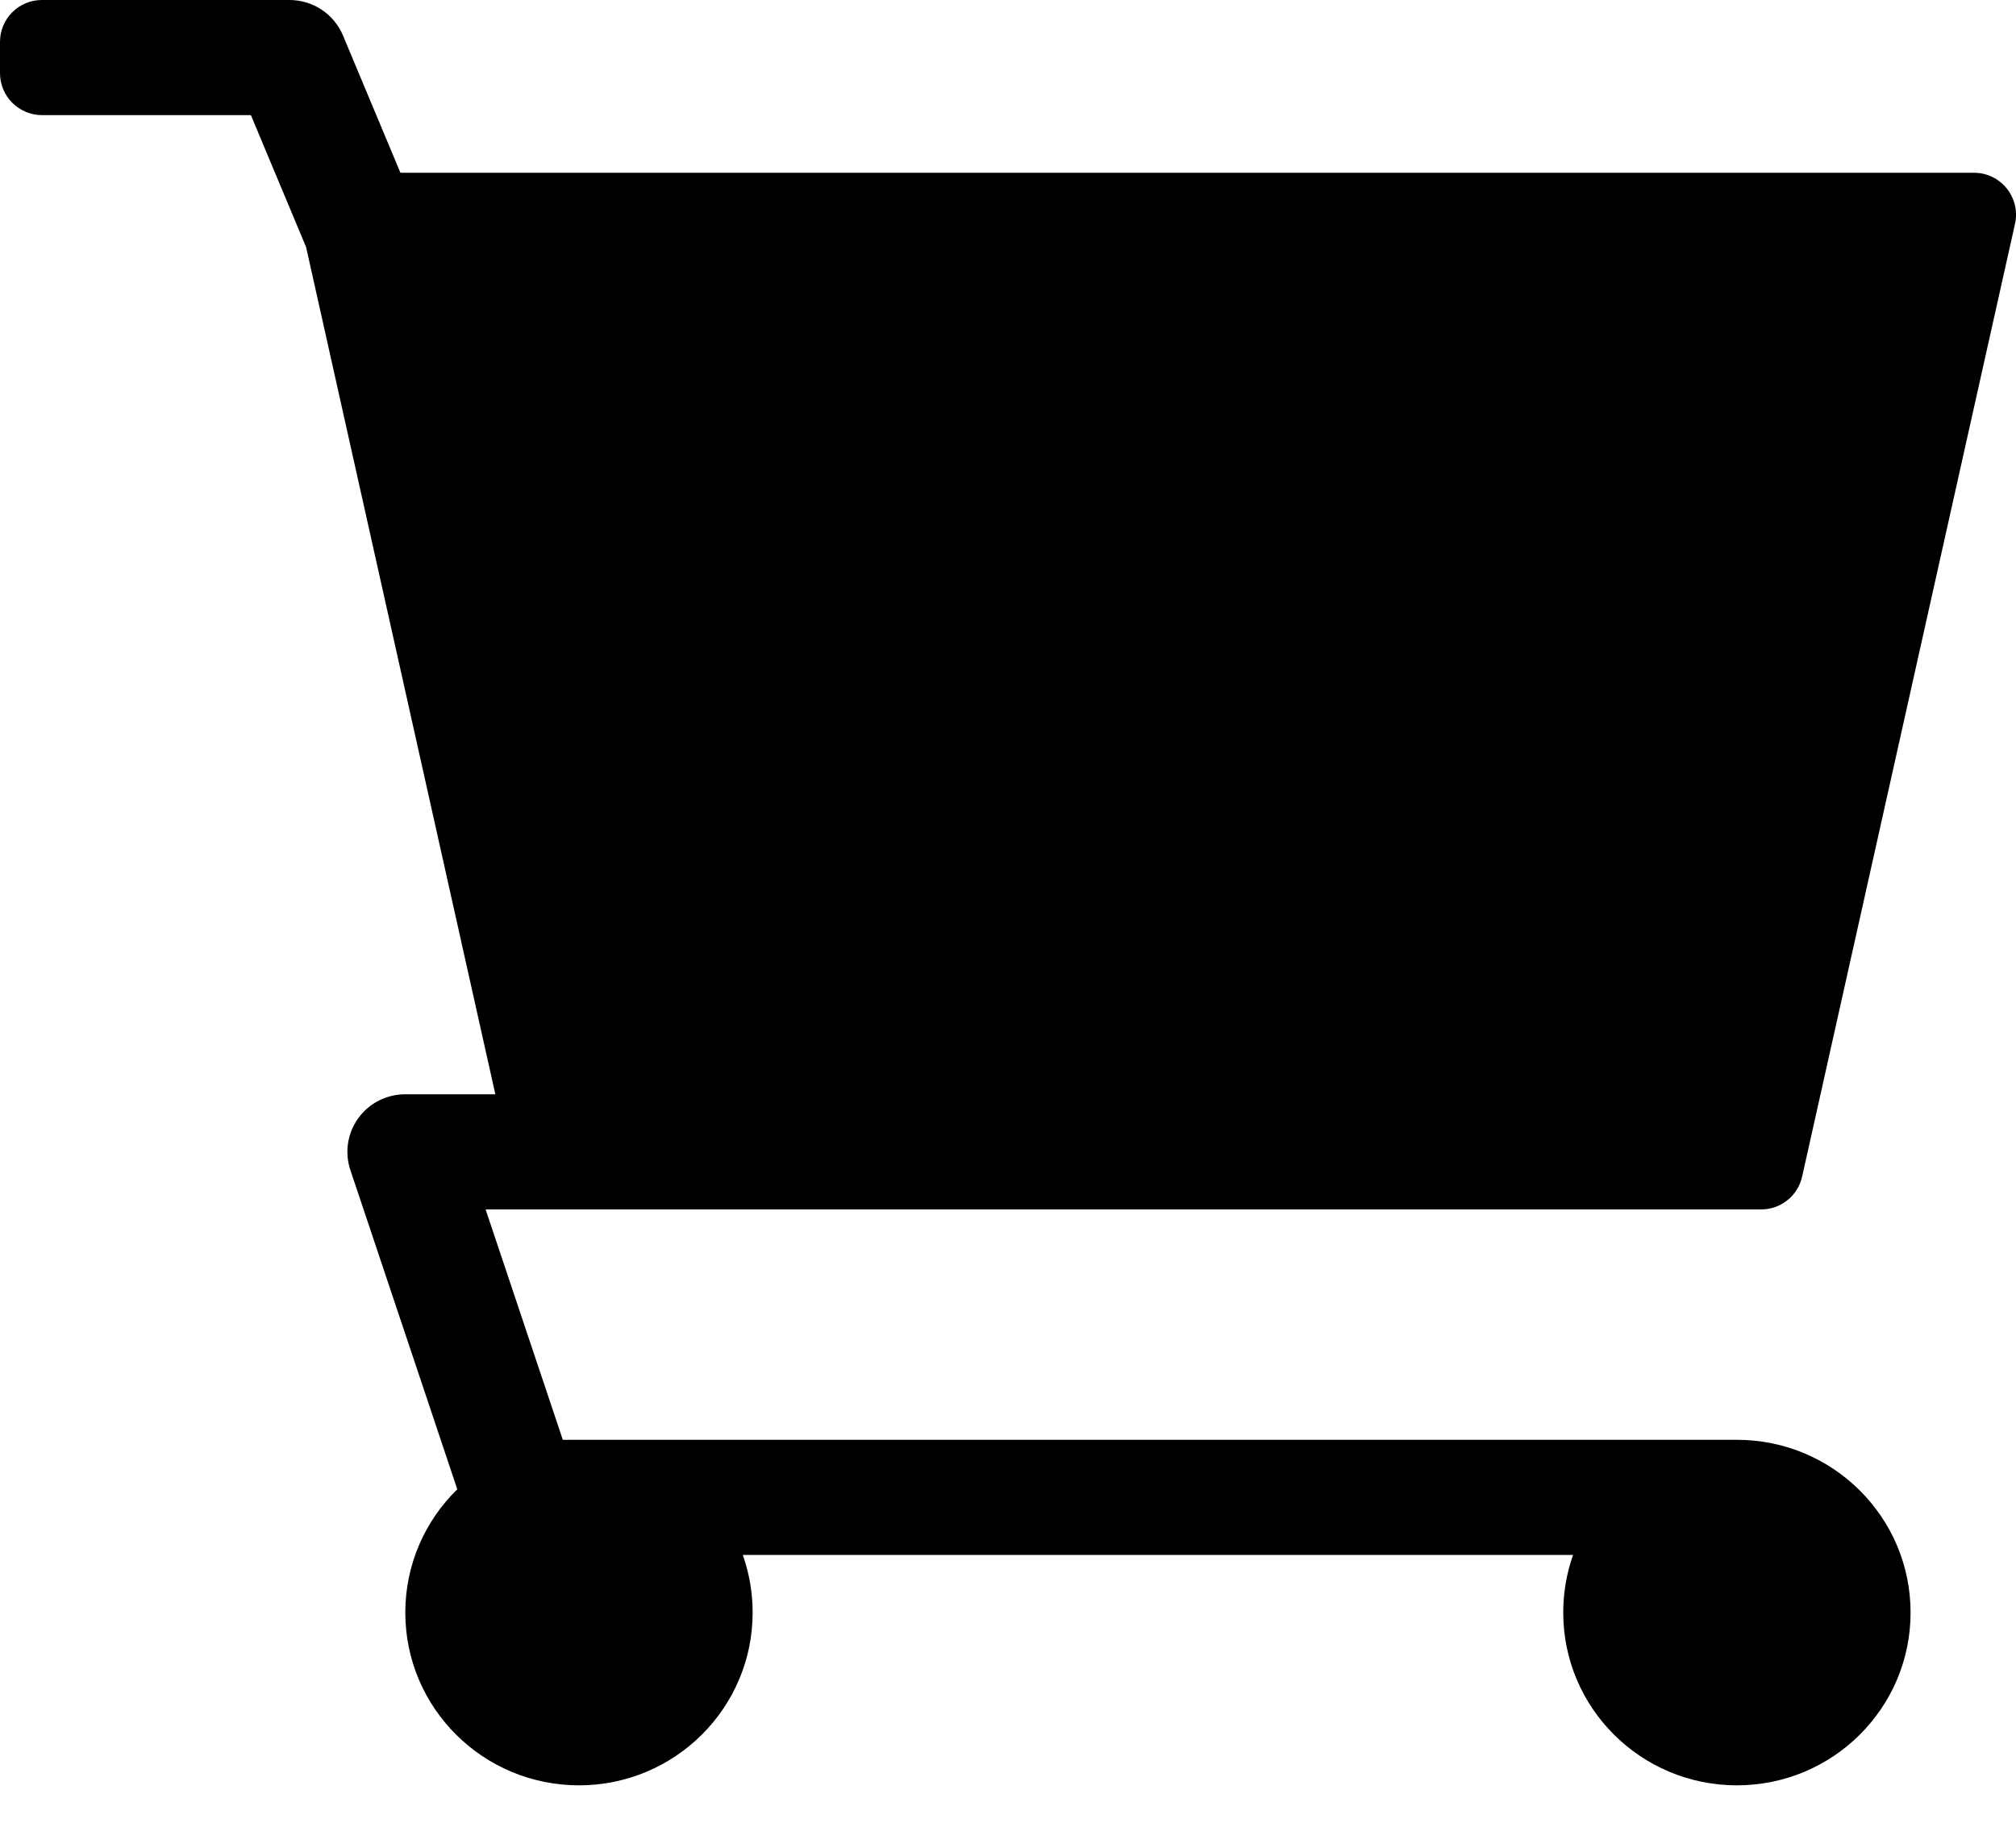
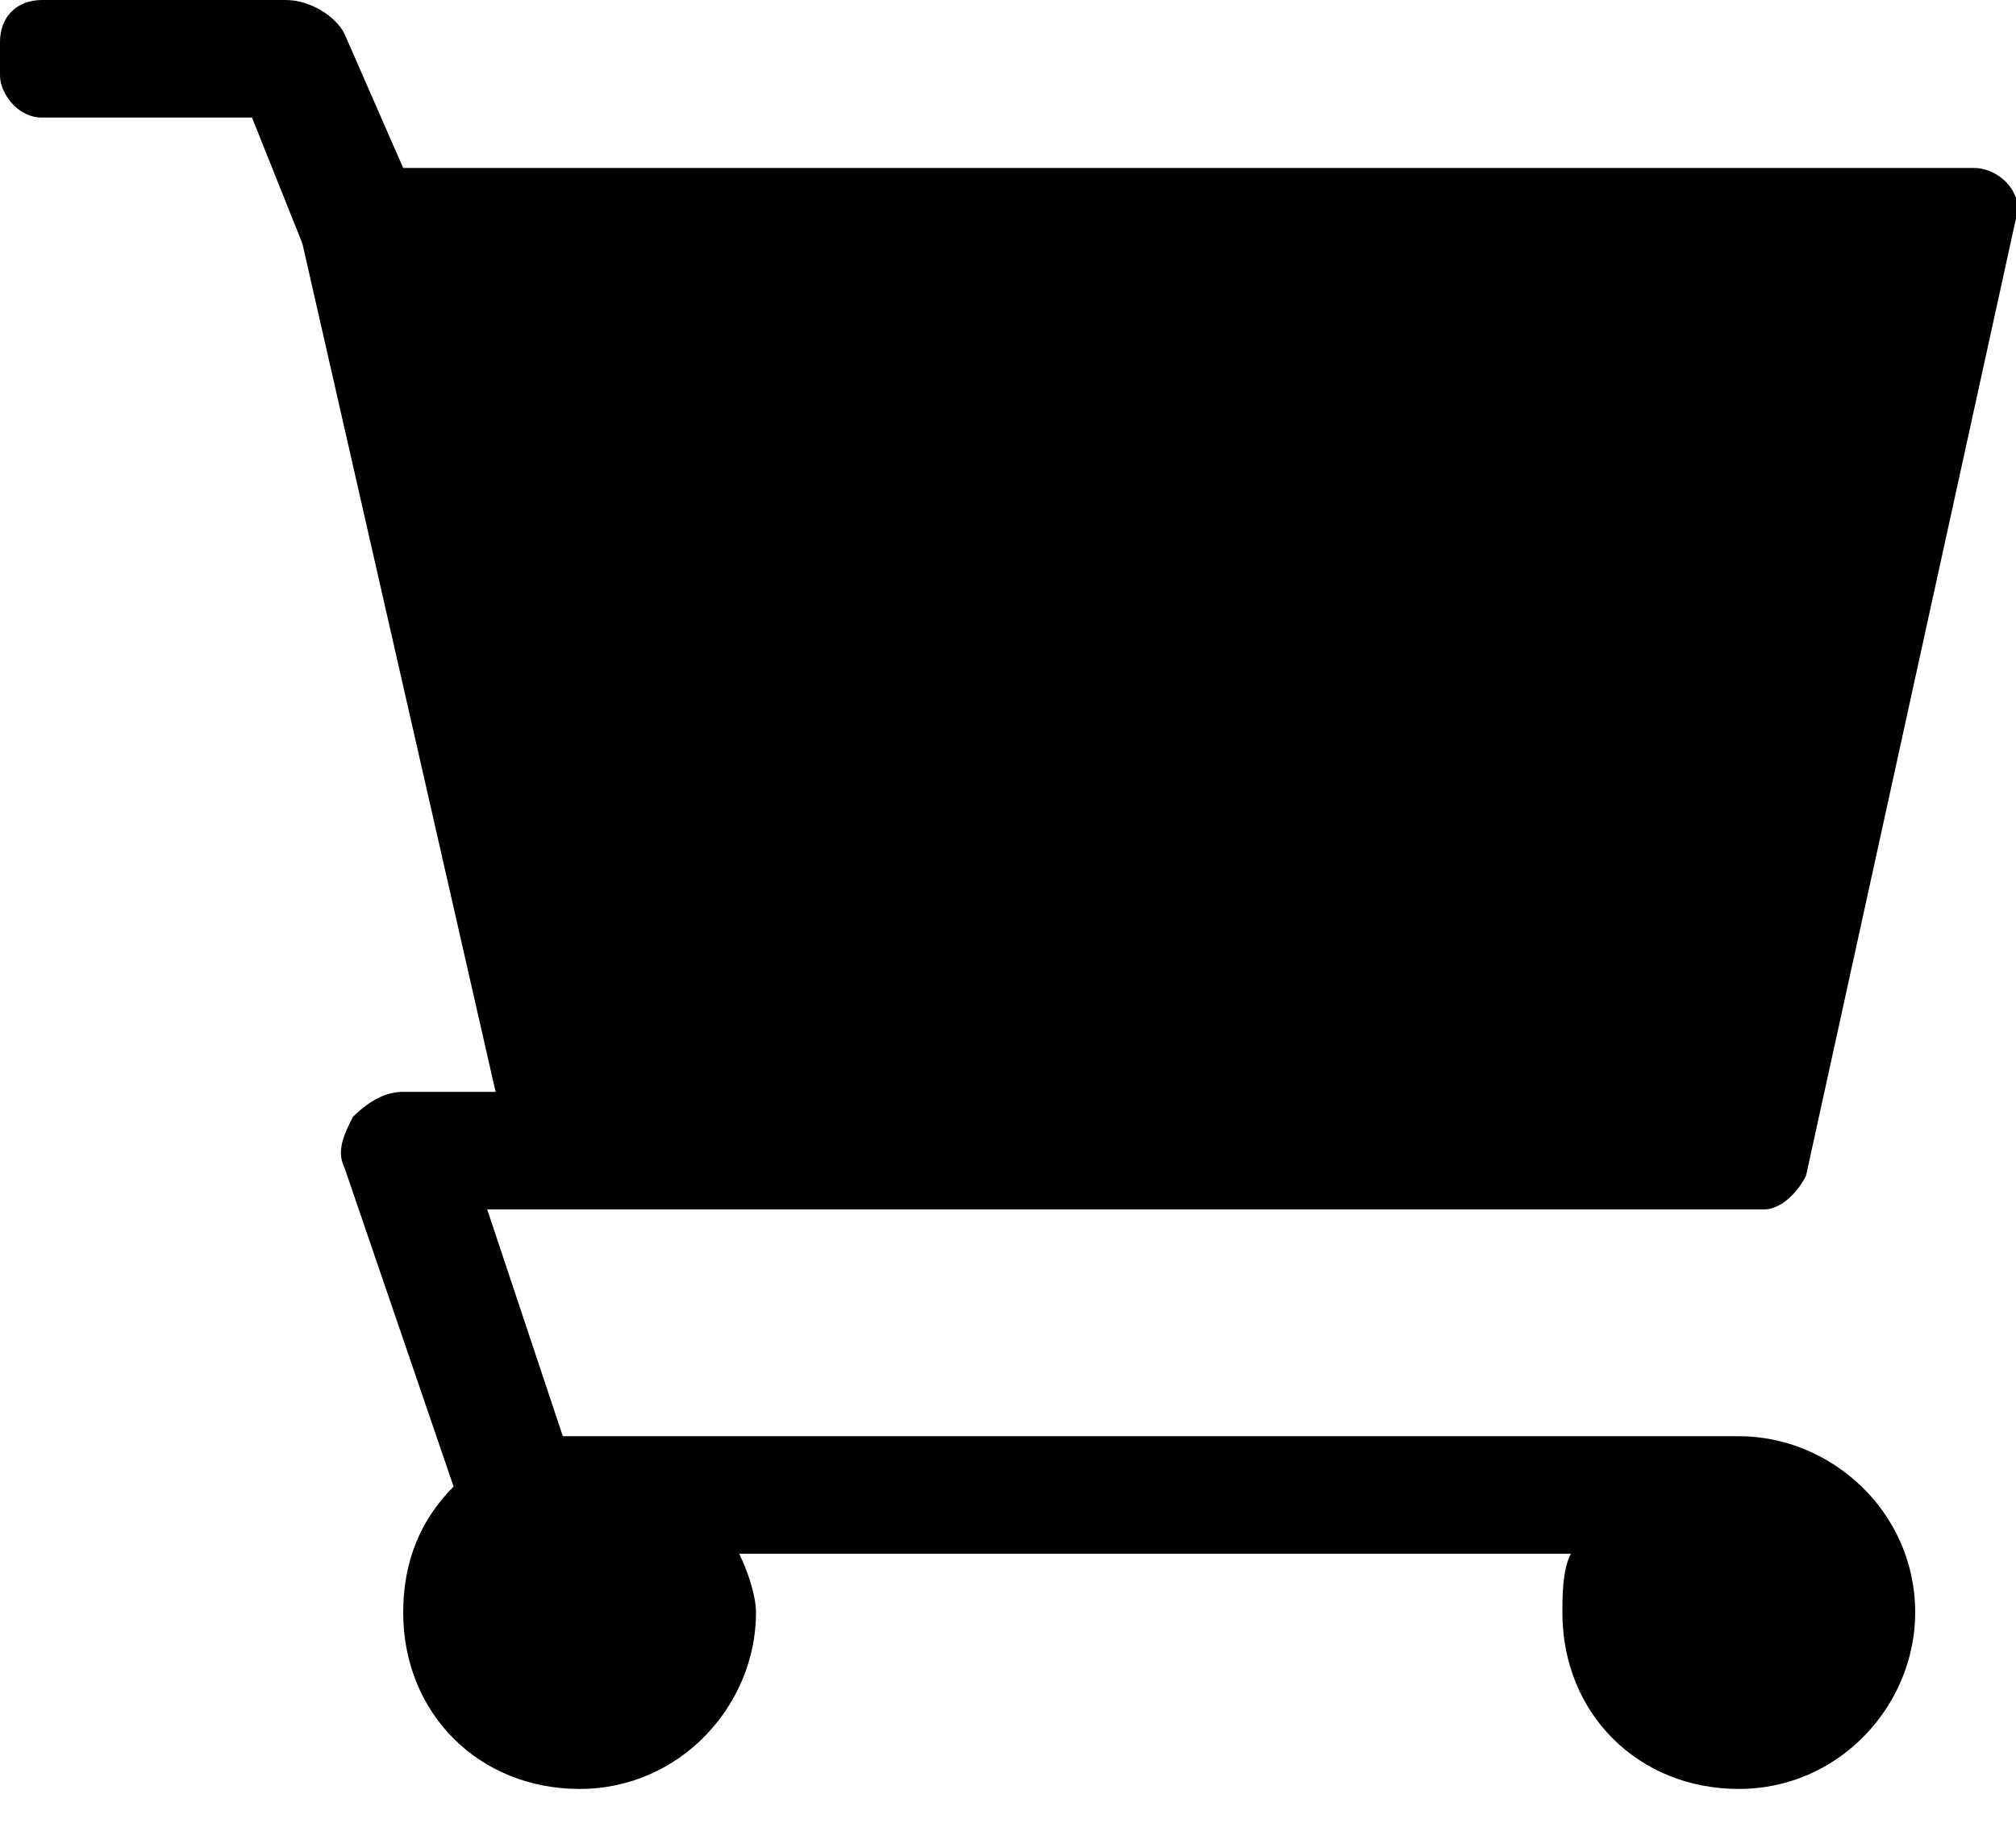
- <svg xmlns="http://www.w3.org/2000/svg" width="24" height="22" viewBox="0 0 24 22" fill="none">
-   <path fill-rule="evenodd" clip-rule="evenodd" d="M3.644 2.942L2.987 1.371L0.501 1.371C0.225 1.371 0 1.147 0 0.871V0.499C0 0.223 0.223 1.1133e-05 0.499 1.02985e-05L3.446 0C3.725 0 3.976 0.167 4.083 0.422L4.767 2.057H23.5C23.82 2.057 24.058 2.354 23.988 2.666L21.454 14.009C21.403 14.238 21.2 14.4 20.966 14.4H6.203L6.203 14.4V14.4H5.781L6.7 17.143H6.885L6.893 17.143L6.9 17.143H20.67L20.677 17.143C21.82 17.143 22.745 18.064 22.745 19.2C22.745 20.336 21.82 21.257 20.677 21.257C19.535 21.257 18.61 20.336 18.61 19.2C18.61 18.96 18.651 18.729 18.727 18.514H8.843C8.919 18.729 8.96 18.96 8.96 19.2C8.96 20.336 8.034 21.257 6.893 21.257C5.751 21.257 4.825 20.336 4.825 19.2C4.825 18.625 5.062 18.105 5.444 17.732L4.171 13.931C4.101 13.722 4.136 13.492 4.266 13.313C4.395 13.134 4.603 13.029 4.825 13.029H5.897L3.644 2.942Z" fill="black" />
+ <svg xmlns="http://www.w3.org/2000/svg" version="1.1" id="Layer_1" x="0px" y="0px" viewBox="0 0 24 22" style="enable-background:new 0 0 24 22;" xml:space="preserve">
+   <style type="text/css">
+ 	.st0{fill-rule:evenodd;clip-rule:evenodd;}
+ </style>
+   <path class="st0" d="M3.6,2.9L3,1.4l-2.5,0C0.2,1.4,0,1.1,0,0.9V0.5C0,0.2,0.2,0,0.5,0l2.9,0C3.7,0,4,0.2,4.1,0.4l0.7,1.6h18.7  c0.3,0,0.6,0.3,0.5,0.6L21.5,14c-0.1,0.2-0.3,0.4-0.5,0.4H6.2l0,0v0H5.8l0.9,2.7h0.2h0h0h13.8h0c1.1,0,2.1,0.9,2.1,2.1  c0,1.1-0.9,2.1-2.1,2.1s-2.1-0.9-2.1-2.1c0-0.2,0-0.5,0.1-0.7H8.8C8.9,18.7,9,19,9,19.2c0,1.1-0.9,2.1-2.1,2.1s-2.1-0.9-2.1-2.1  c0-0.6,0.2-1.1,0.6-1.5l-1.3-3.8c-0.1-0.2,0-0.4,0.1-0.6C4.4,13.1,4.6,13,4.8,13h1.1L3.6,2.9z" />
</svg>
